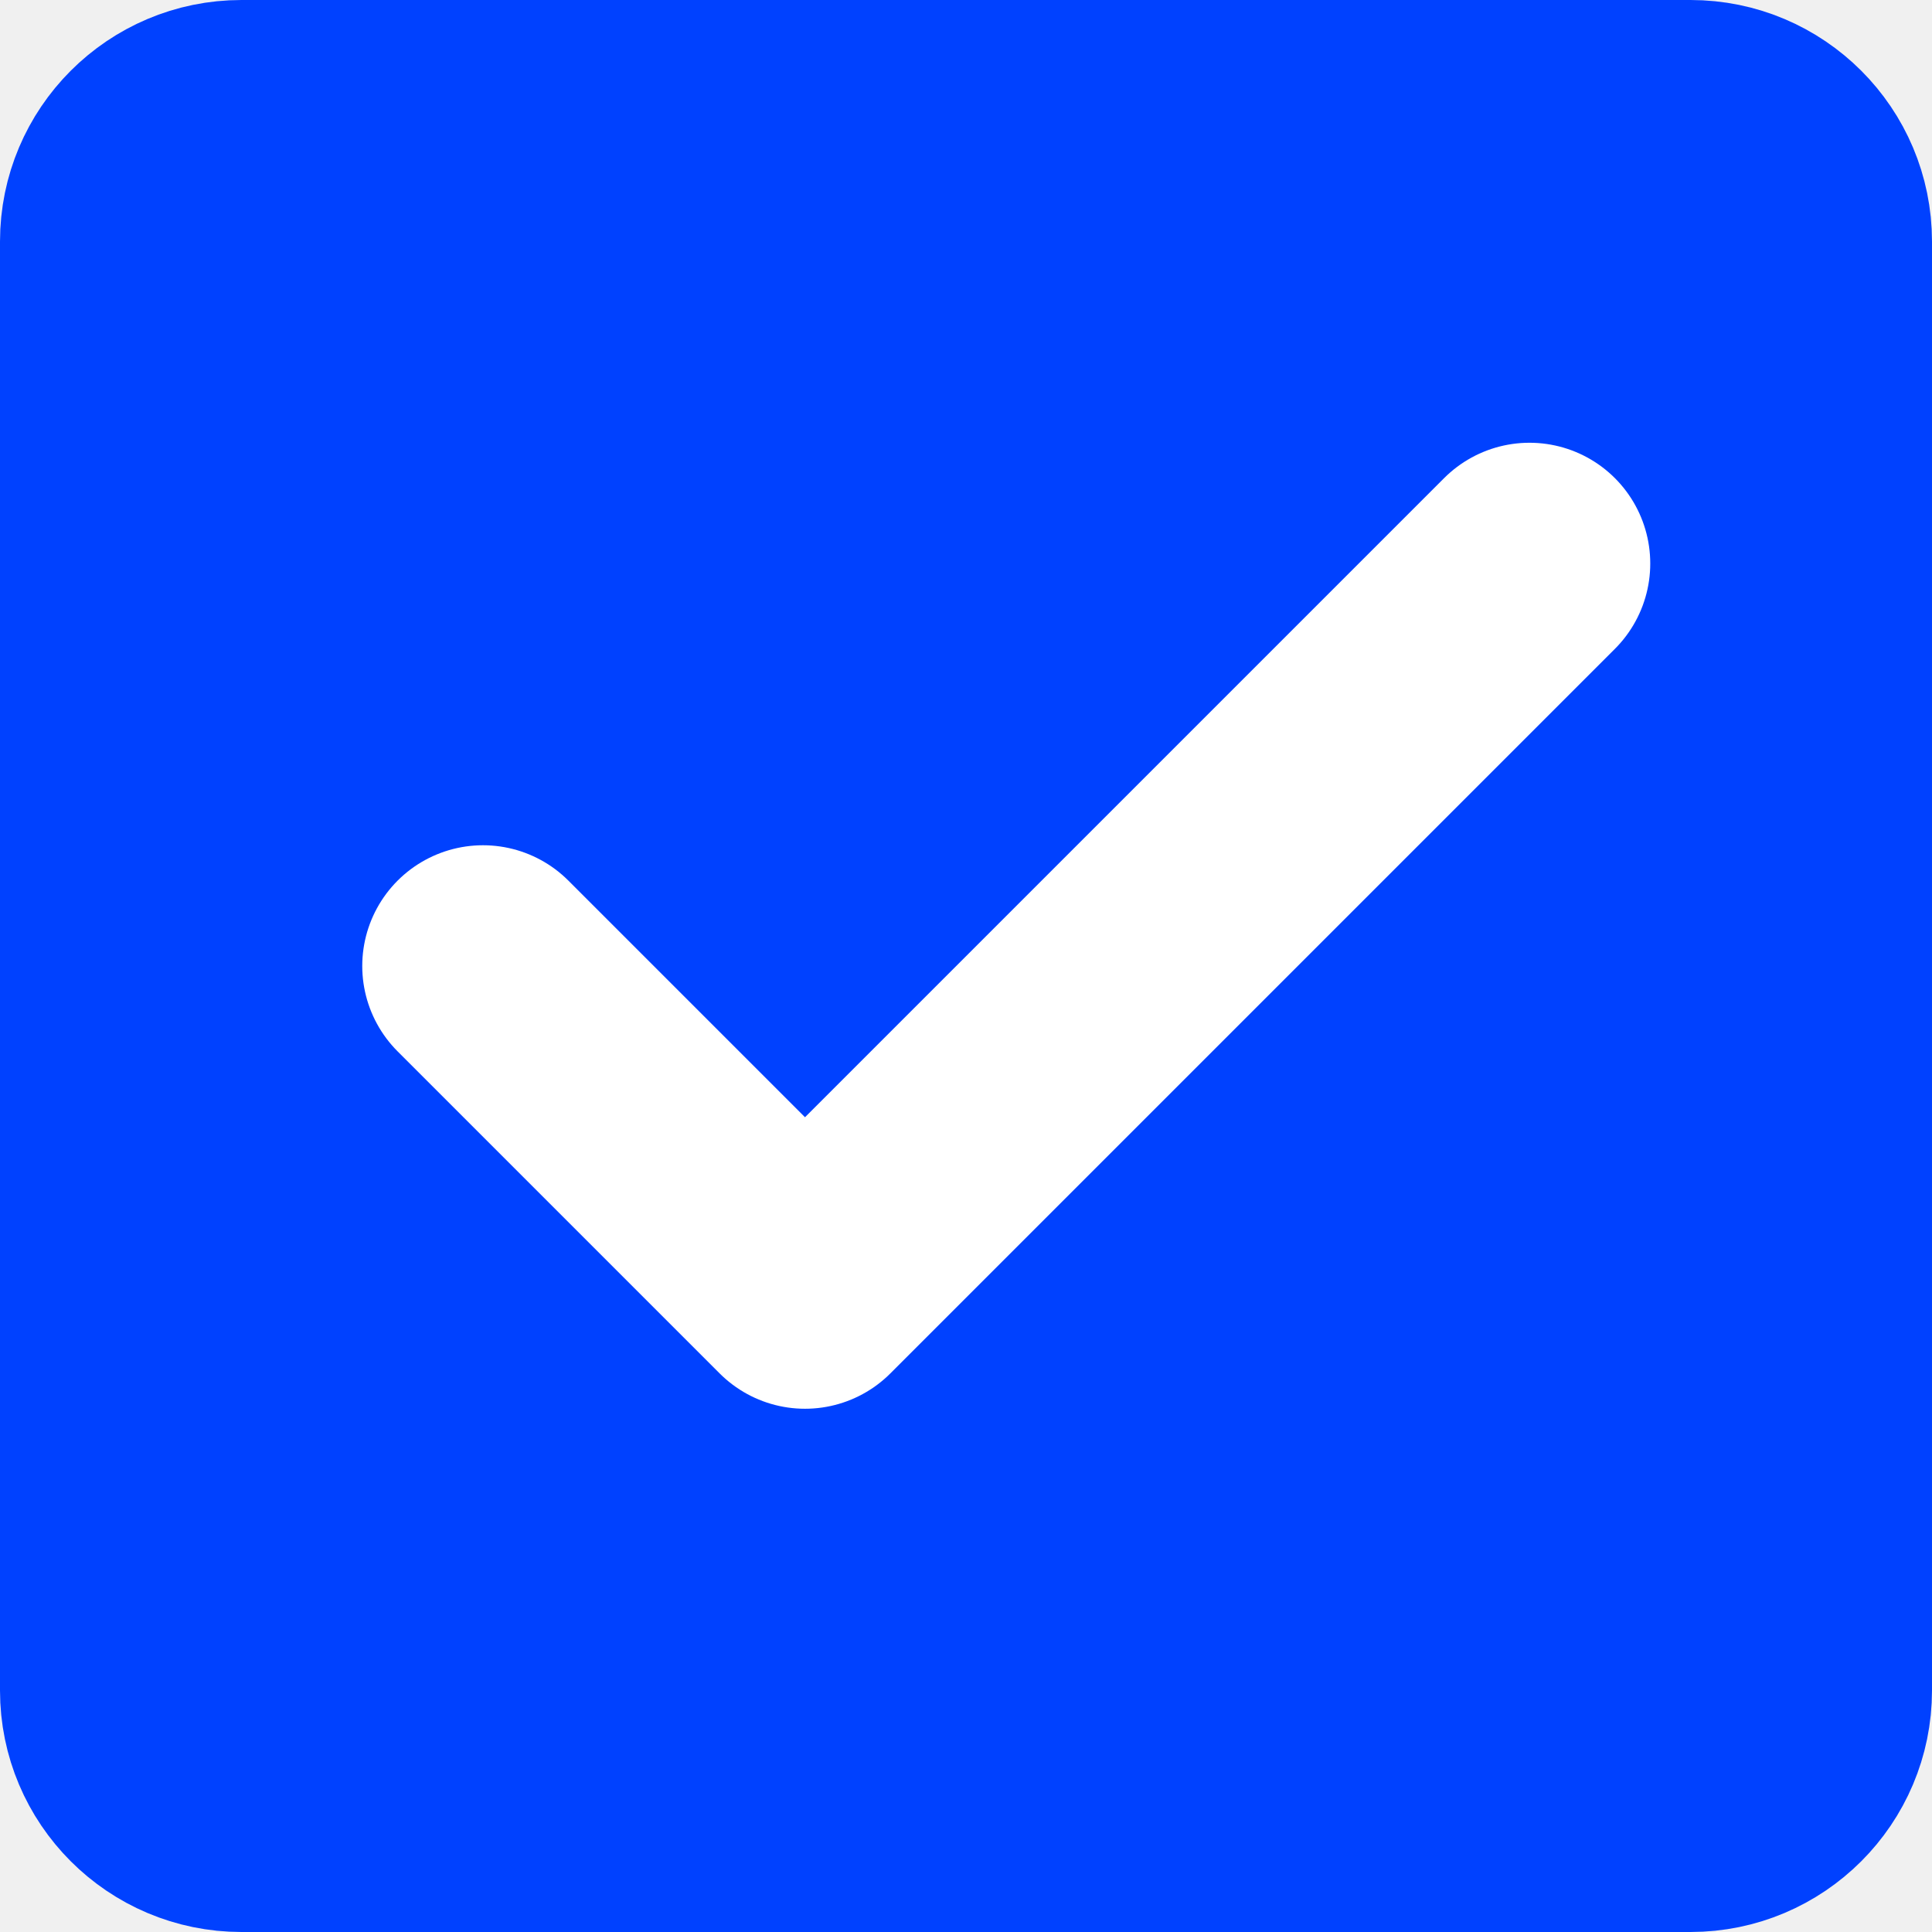
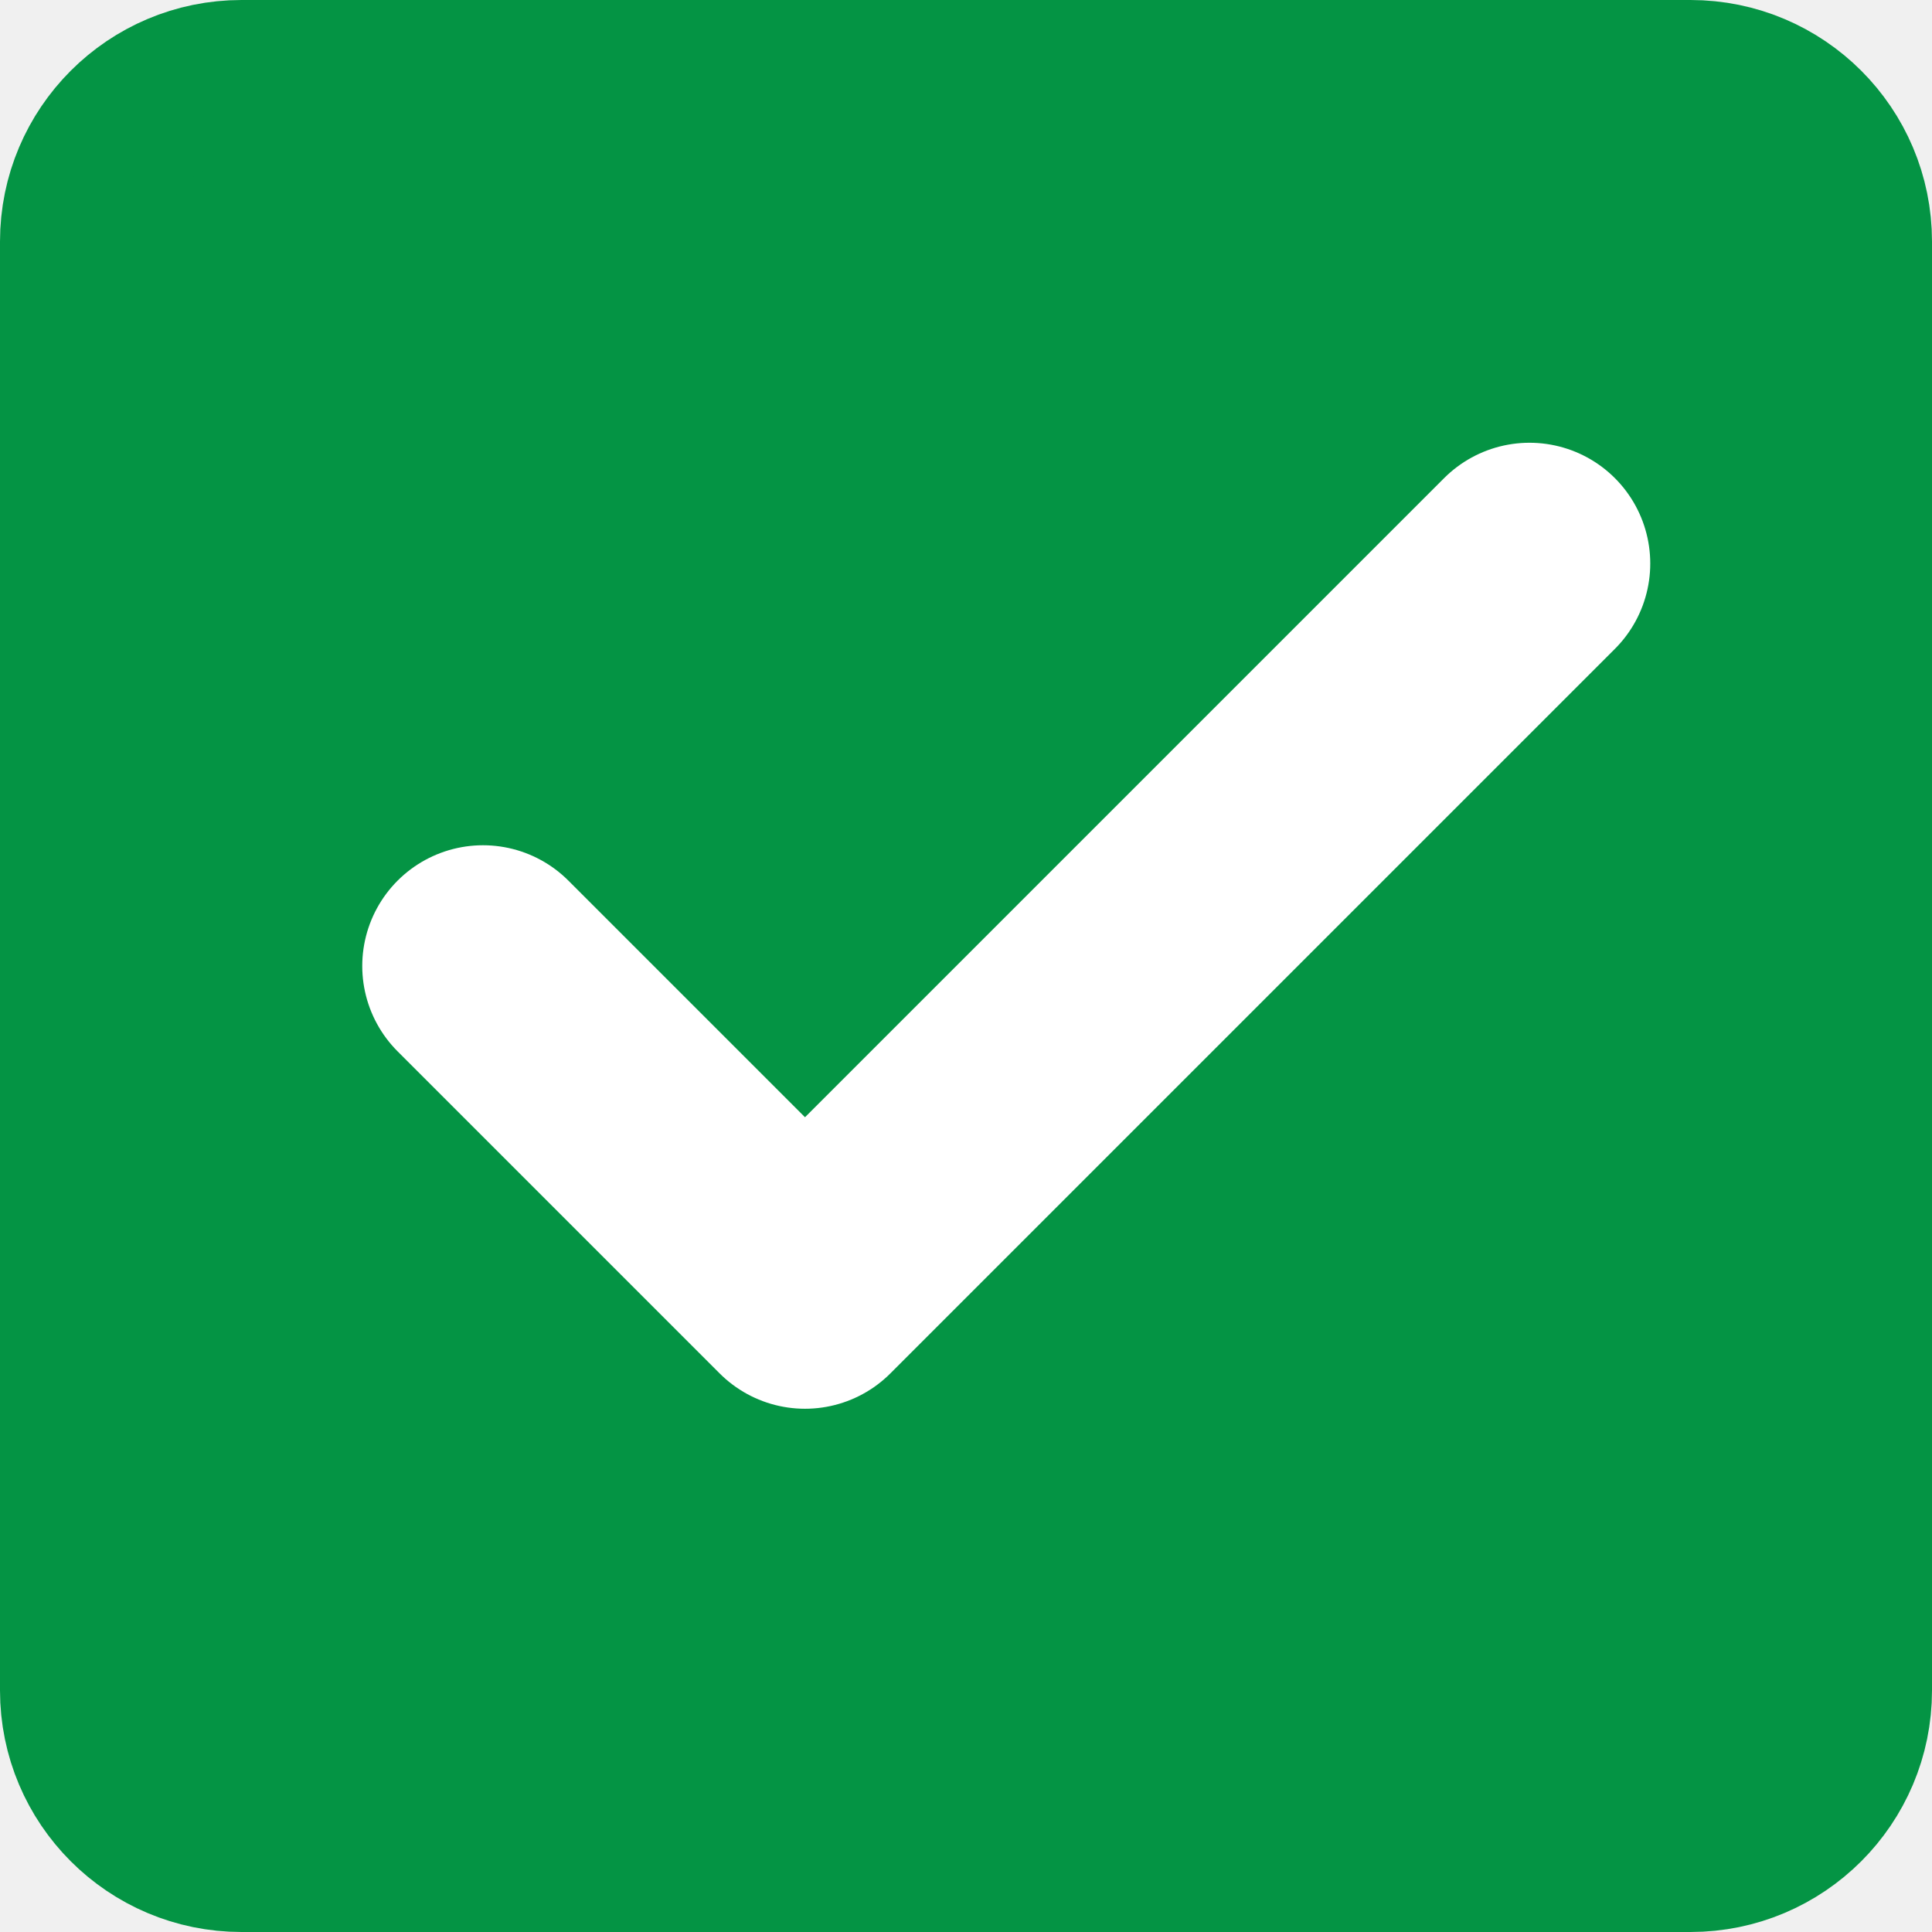
<svg xmlns="http://www.w3.org/2000/svg" width="24px" height="24px" viewBox="0 0 24 24" version="1.1">
  <defs />
  <g id="Checkbox-Checked" stroke="none" stroke-width="1" fill="none" fill-rule="evenodd">
-     <rect id="Base" stroke="#0041FF" stroke-width="2" fill="#0041FF" x="1" y="1" width="22" height="22" rx="2" />
+     <rect id="Base" stroke="#049444" stroke-width="2" fill="#049444" x="1" y="1" width="22" height="22" rx="2" />
    <g id="Check-Accent" transform="translate(6, 7)" stroke="#FFFFFF" stroke-linecap="round" stroke-linejoin="round" stroke-width="3">
      <polyline id="Path-2" points="0 5 4 9 13 0" />
    </g>
  </g>
</svg>
